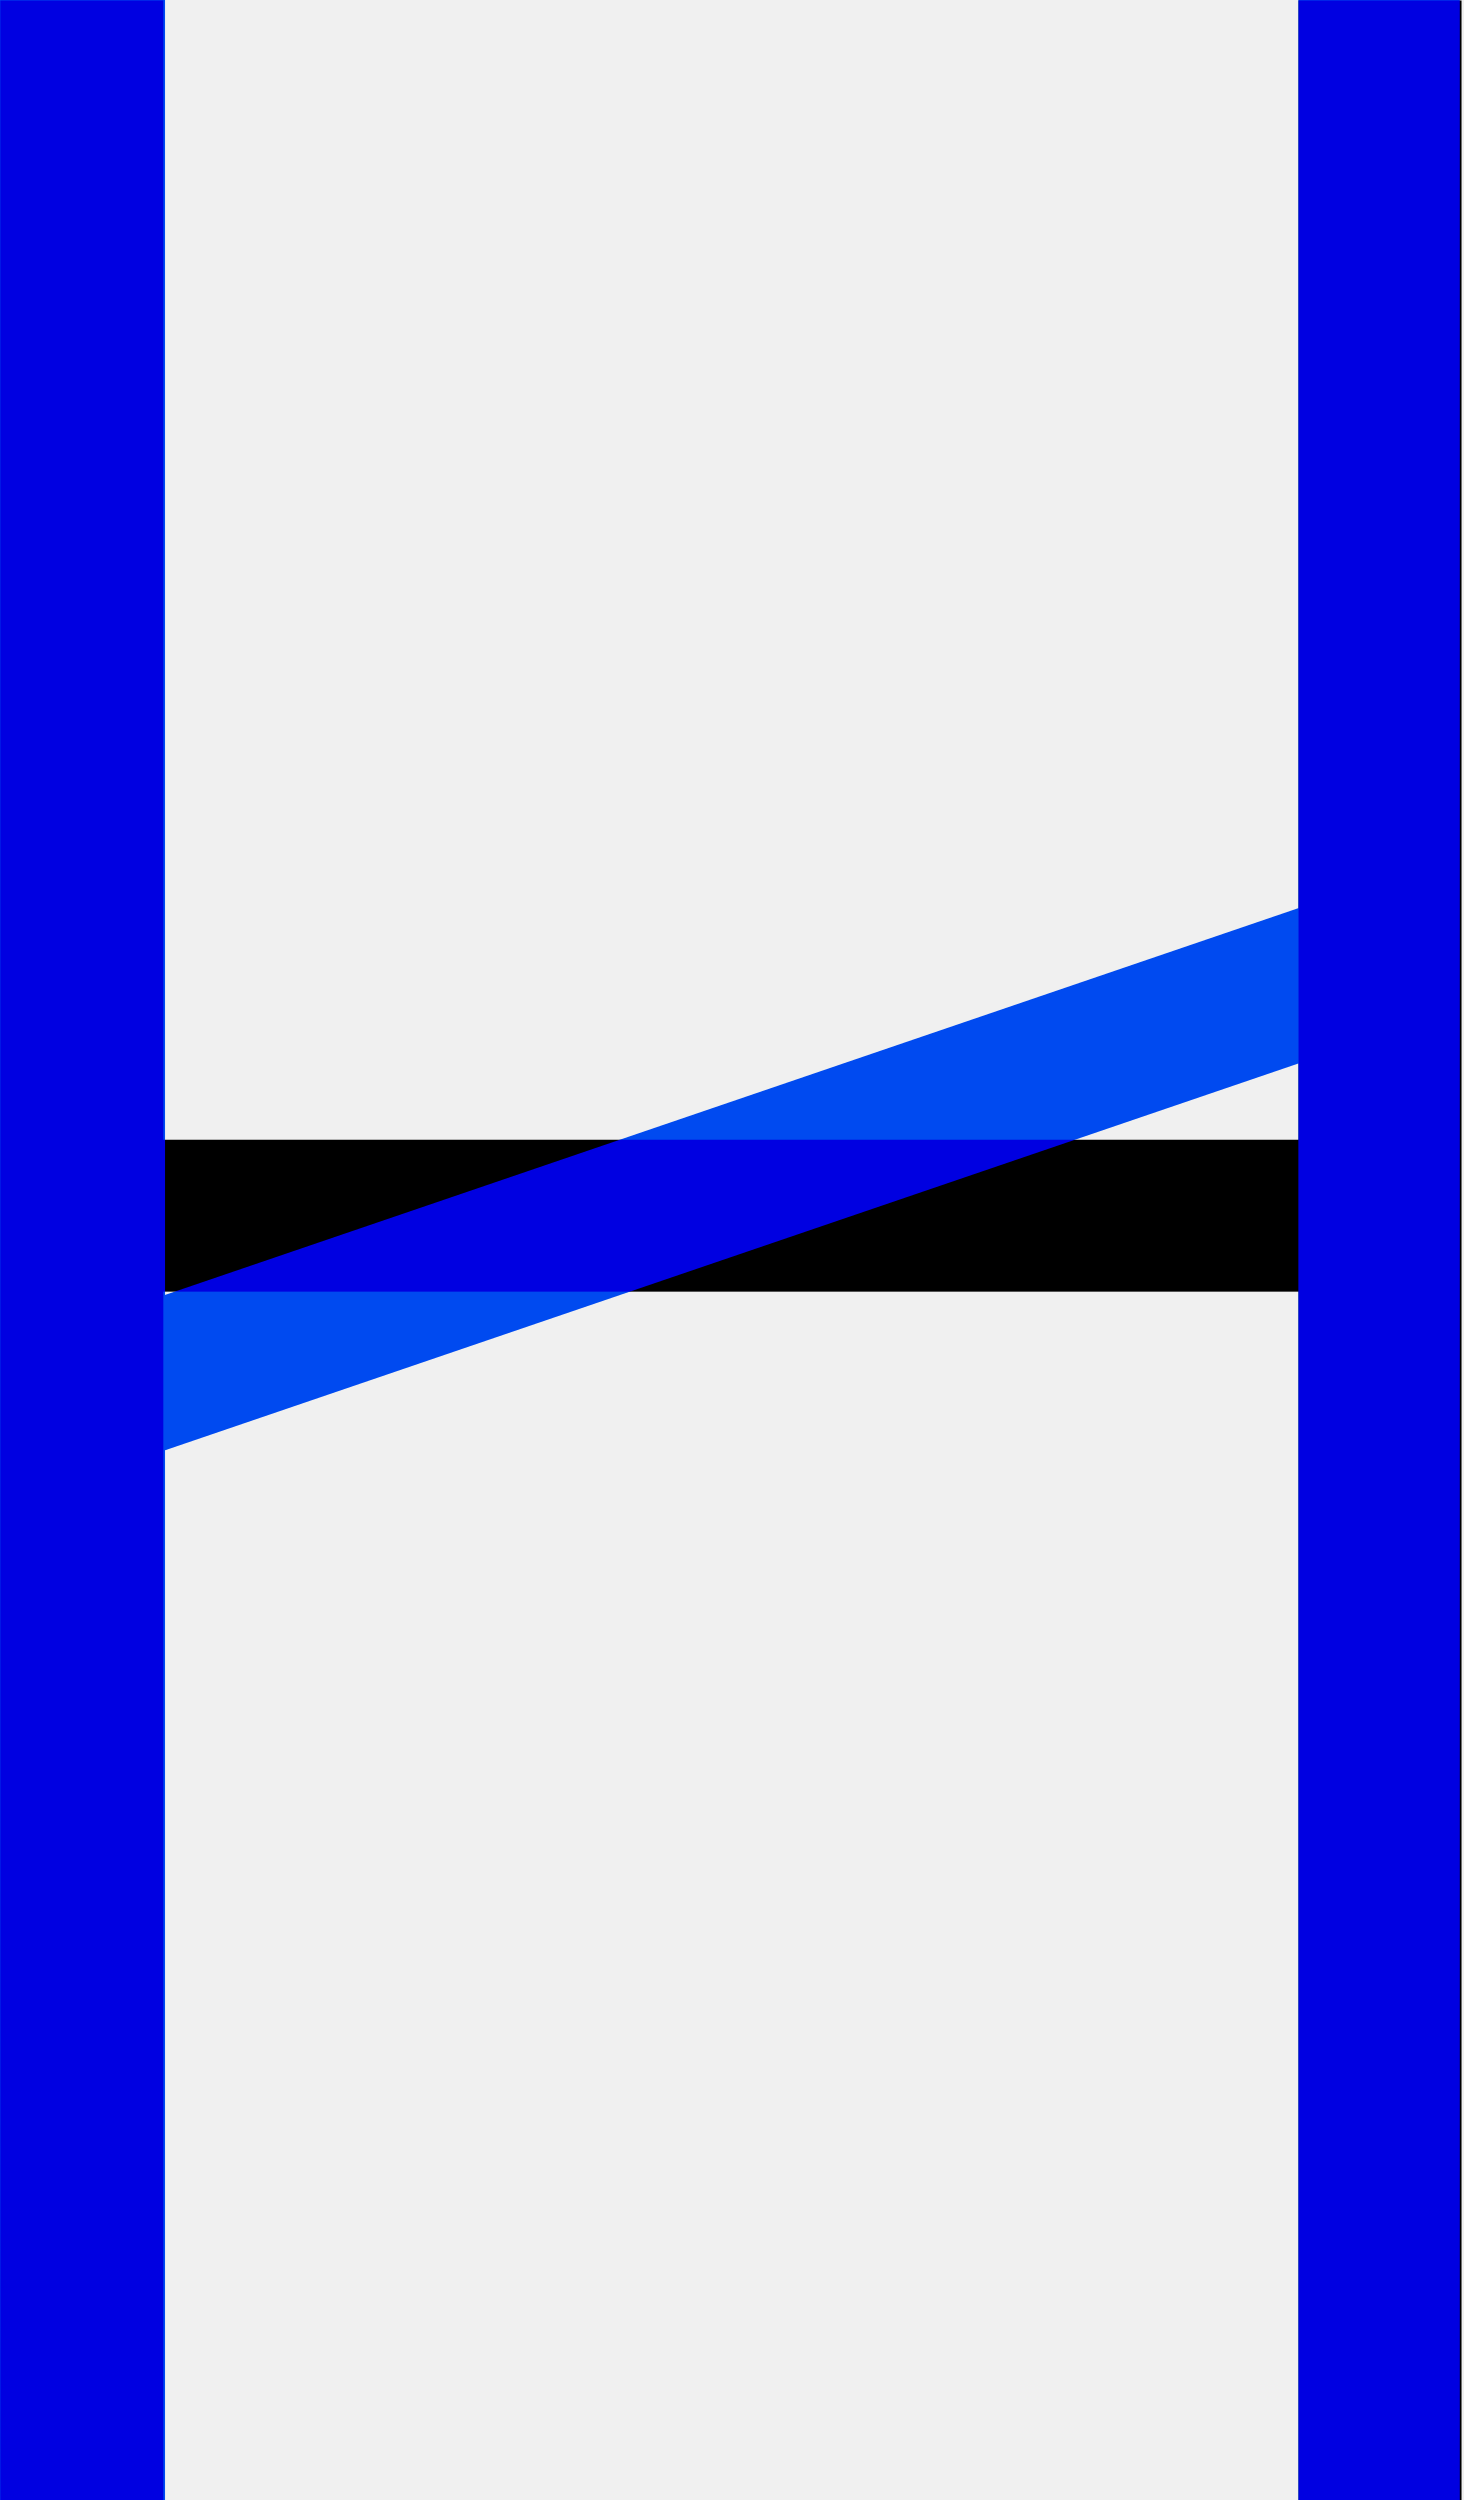
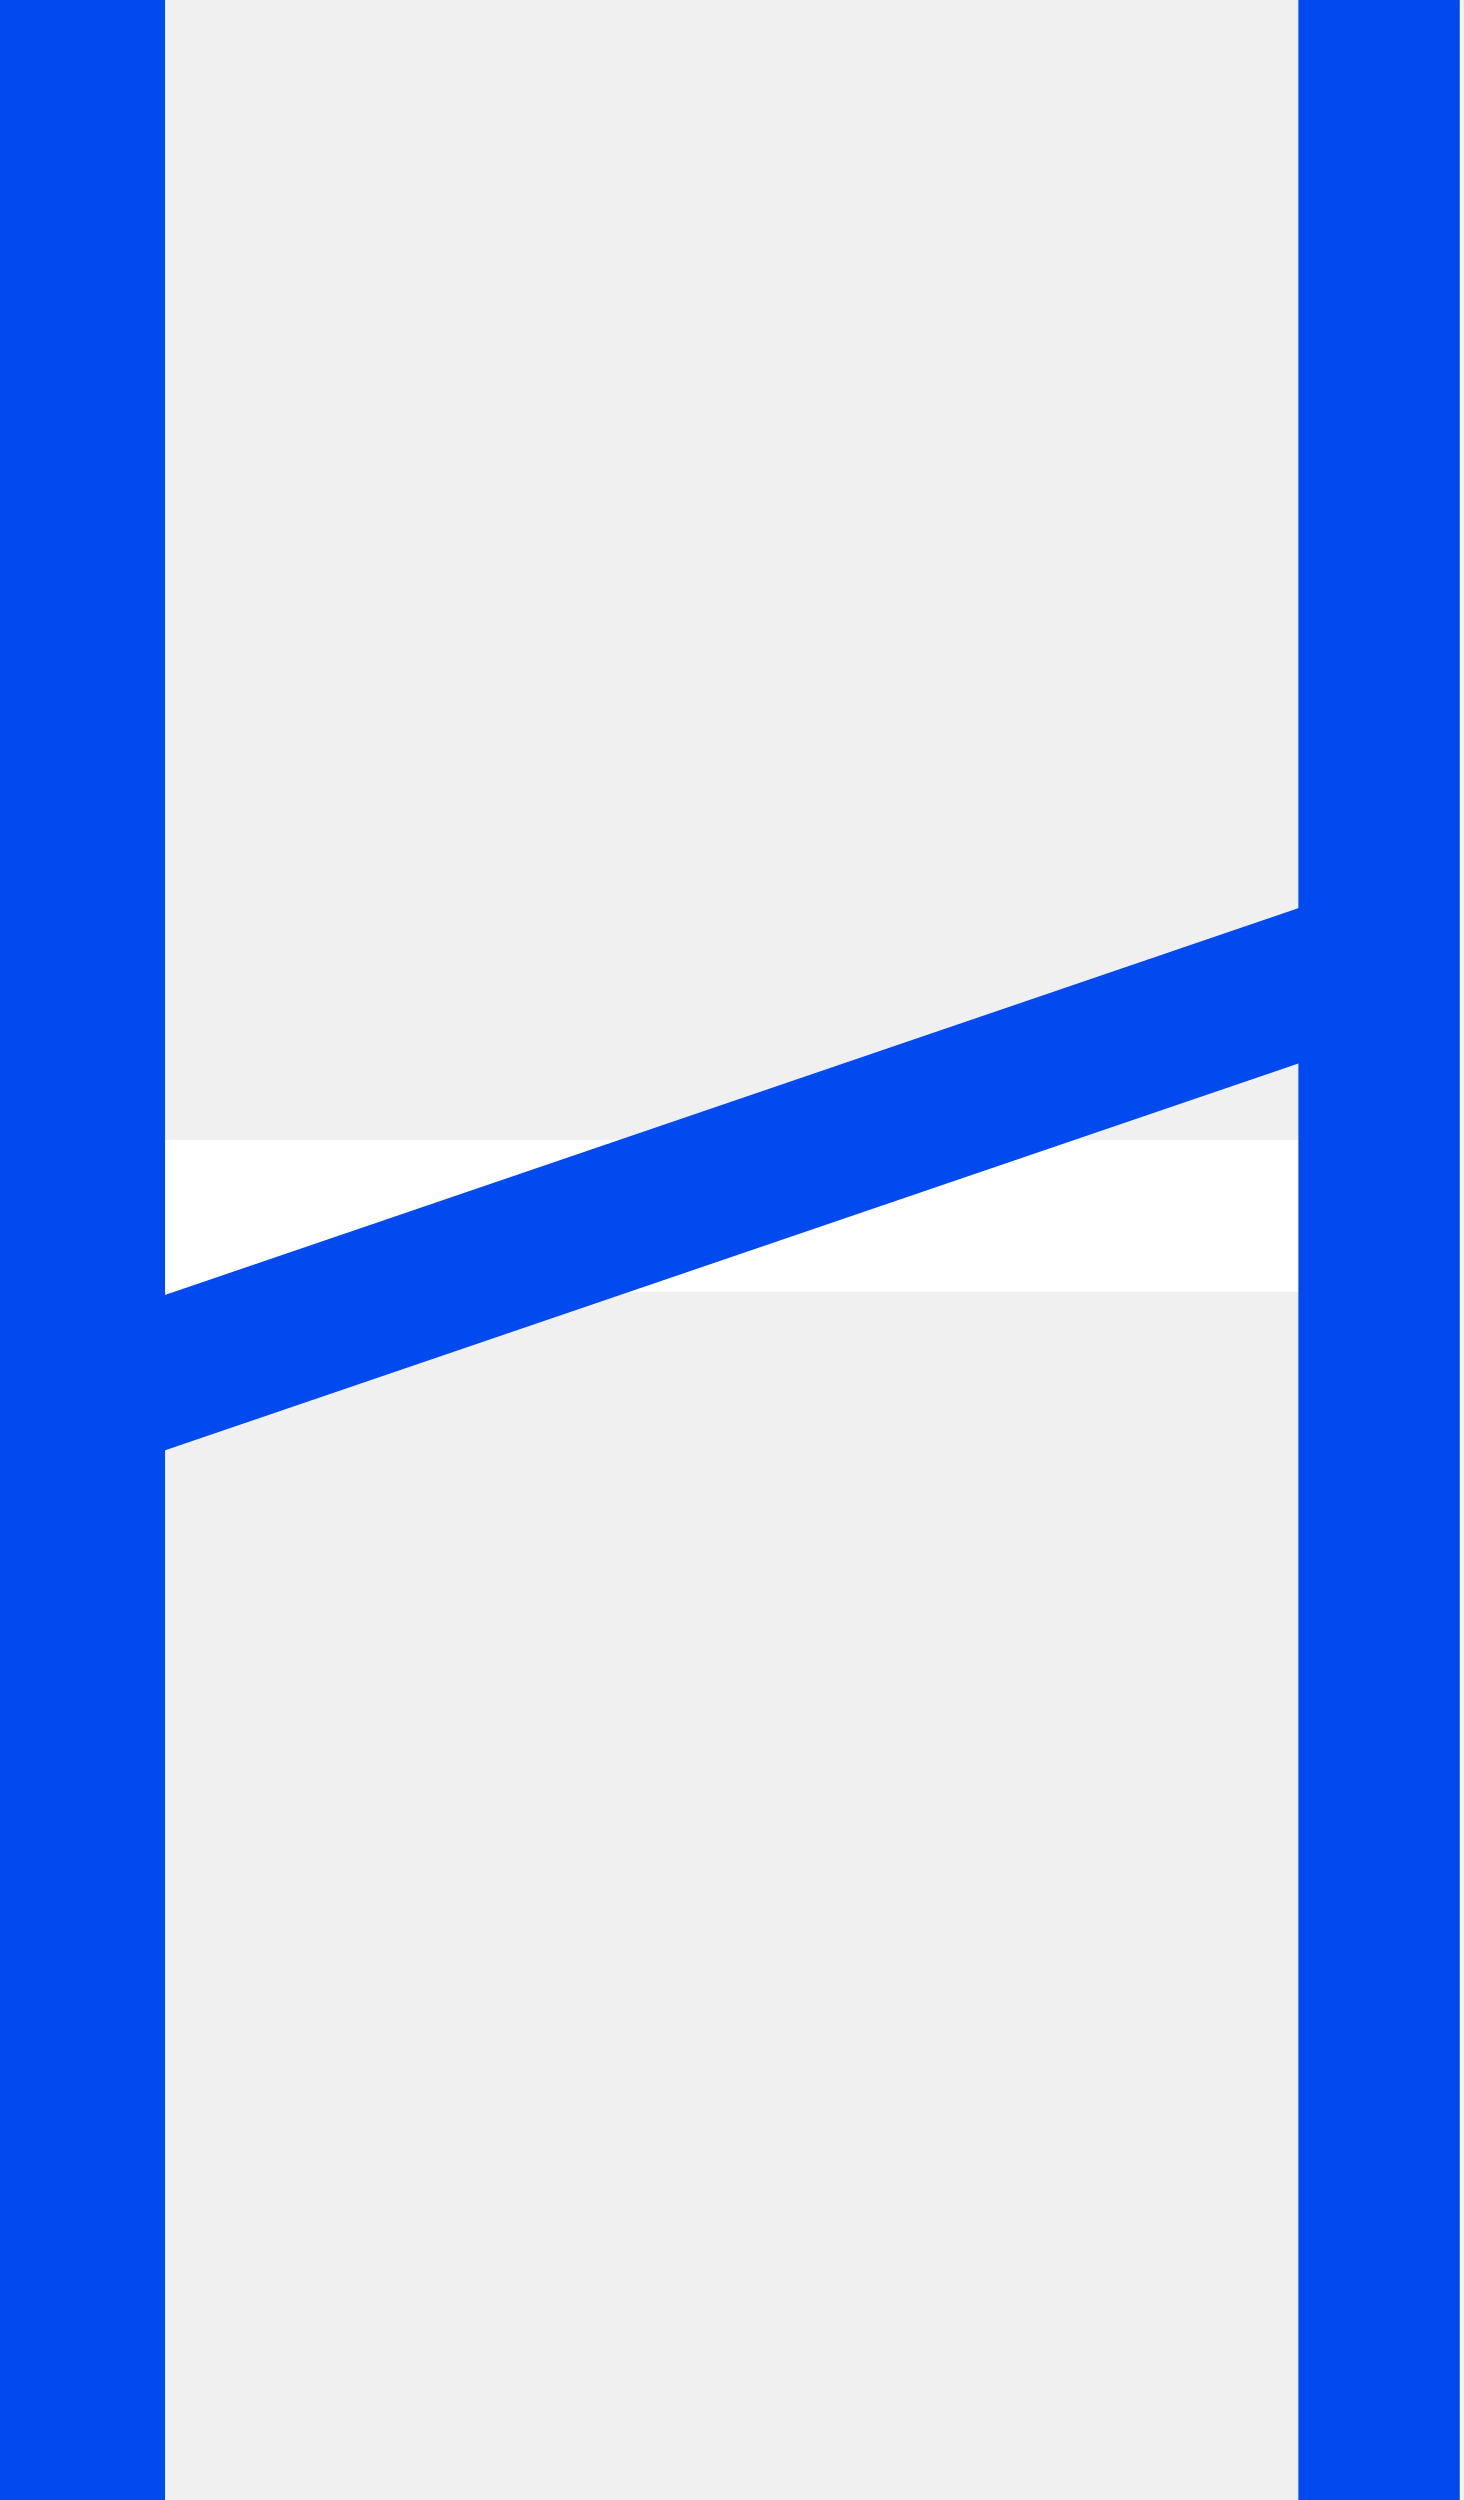
- <svg xmlns="http://www.w3.org/2000/svg" id="Ebene_1" data-name="Ebene 1" version="1.1" viewBox="0 0 936.2 1599.7">
+ <svg xmlns="http://www.w3.org/2000/svg" id="Ebene_1" version="1.1" viewBox="0 0 936.2 1599.7">
  <defs>
    <style>
-       .cls-1 {
-         fill: #000;
+       .st0 {
+         isolation: isolate;
      }

-       .cls-1, .cls-2 {
-         stroke-width: 0px;
-       }
- 
-       .cls-3 {
-         mix-blend-mode: hard-light;
-       }
- 
-       .cls-2 {
+       .st1 {
        fill: #004af0;
      }

-       .cls-4 {
-         isolation: isolate;
+       .st2 {
+         fill: #fff;
      }
    </style>
  </defs>
-   <g class="cls-4">
-     <g id="Ebene_1-2" data-name="Ebene 1">
-       <path class="cls-1" d="M935.2,1599.7h-104.3v-773.2H104.5v773.2H.2V.3h104.3v729h726.4V.3h104.3v1599.3h0Z" />
-       <g class="cls-3">
-         <path class="cls-2" d="M0,1599.7V0h105.6v828.6l725.2-247.5V0h103.3v1599.7h-103.3v-919.2L105.6,928v671.7H0Z" />
-       </g>
+   <g class="st0">
+     <g id="Ebene_1-2">
+       <path class="st2" d="M935.2,1599.7h-104.3v-773.2H104.5v773.2H.2V.3h104.3v729h726.4V.3h104.3v1599.3h0v.1h0Z" />
    </g>
  </g>
+   <path class="st1" d="M0,1599.7V0h105.6v828.6l725.2-247.5V0h103.3v1599.7h-103.3v-919.2L105.6,928v671.7H0Z" />
</svg>
